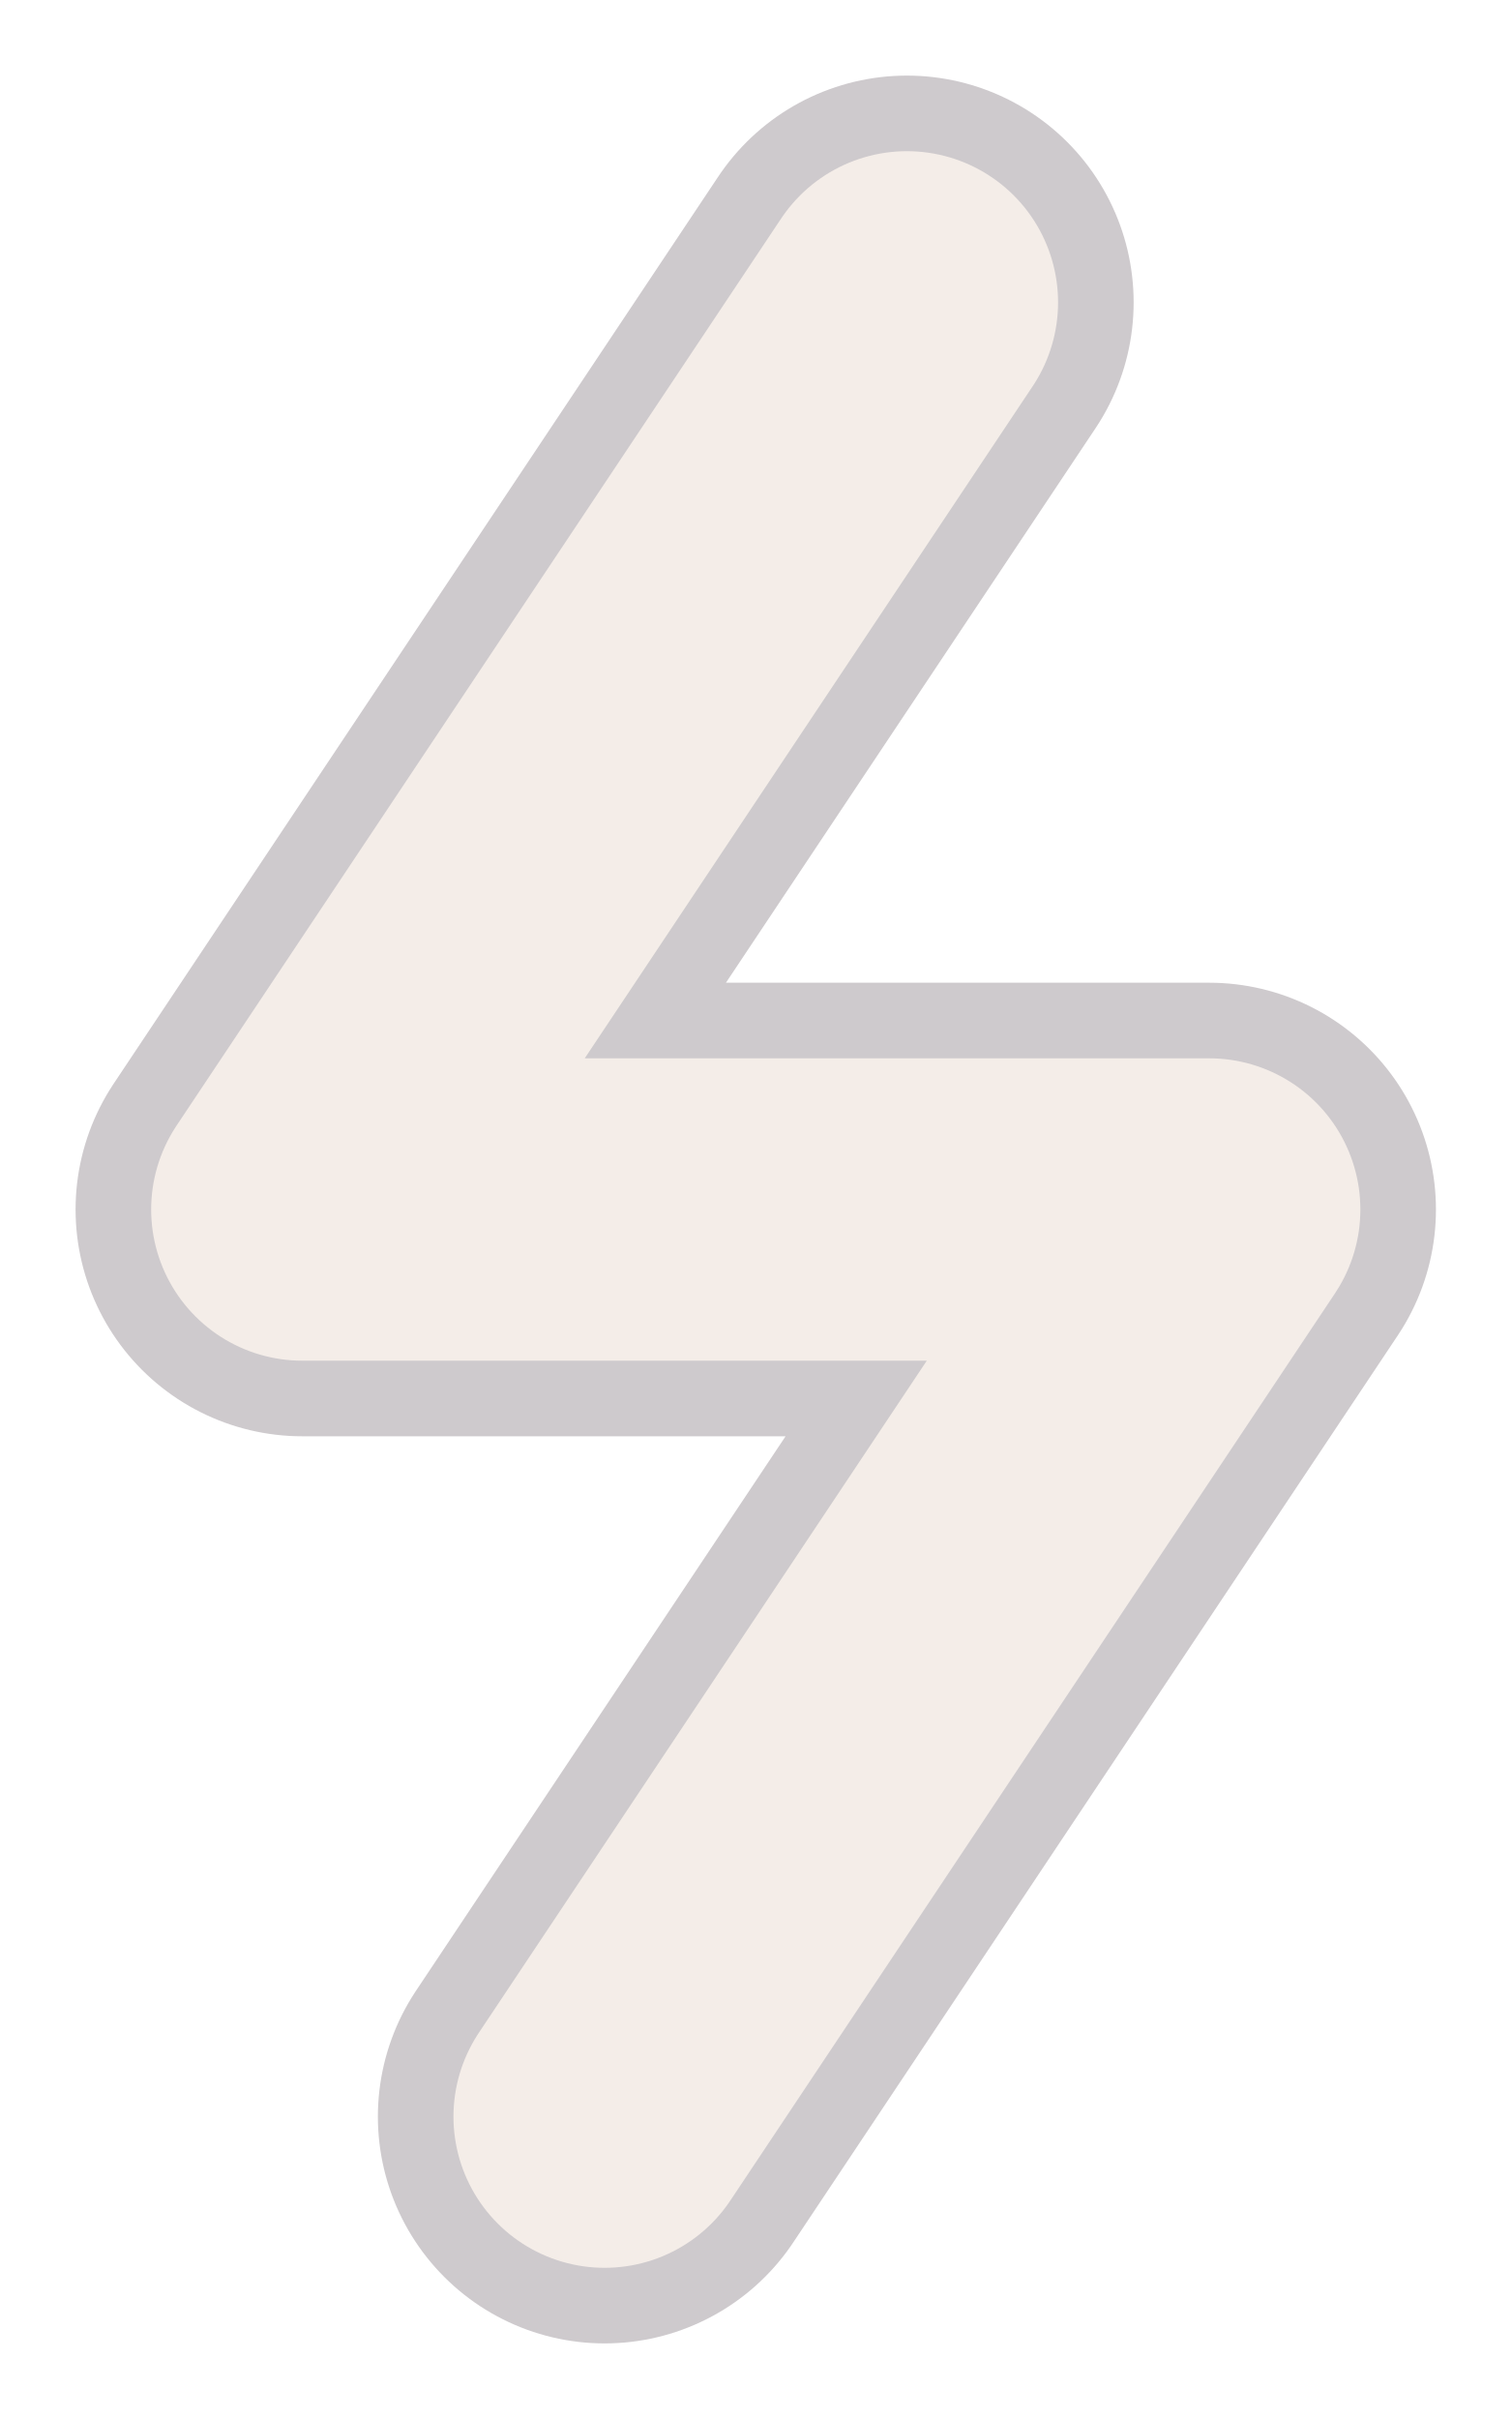
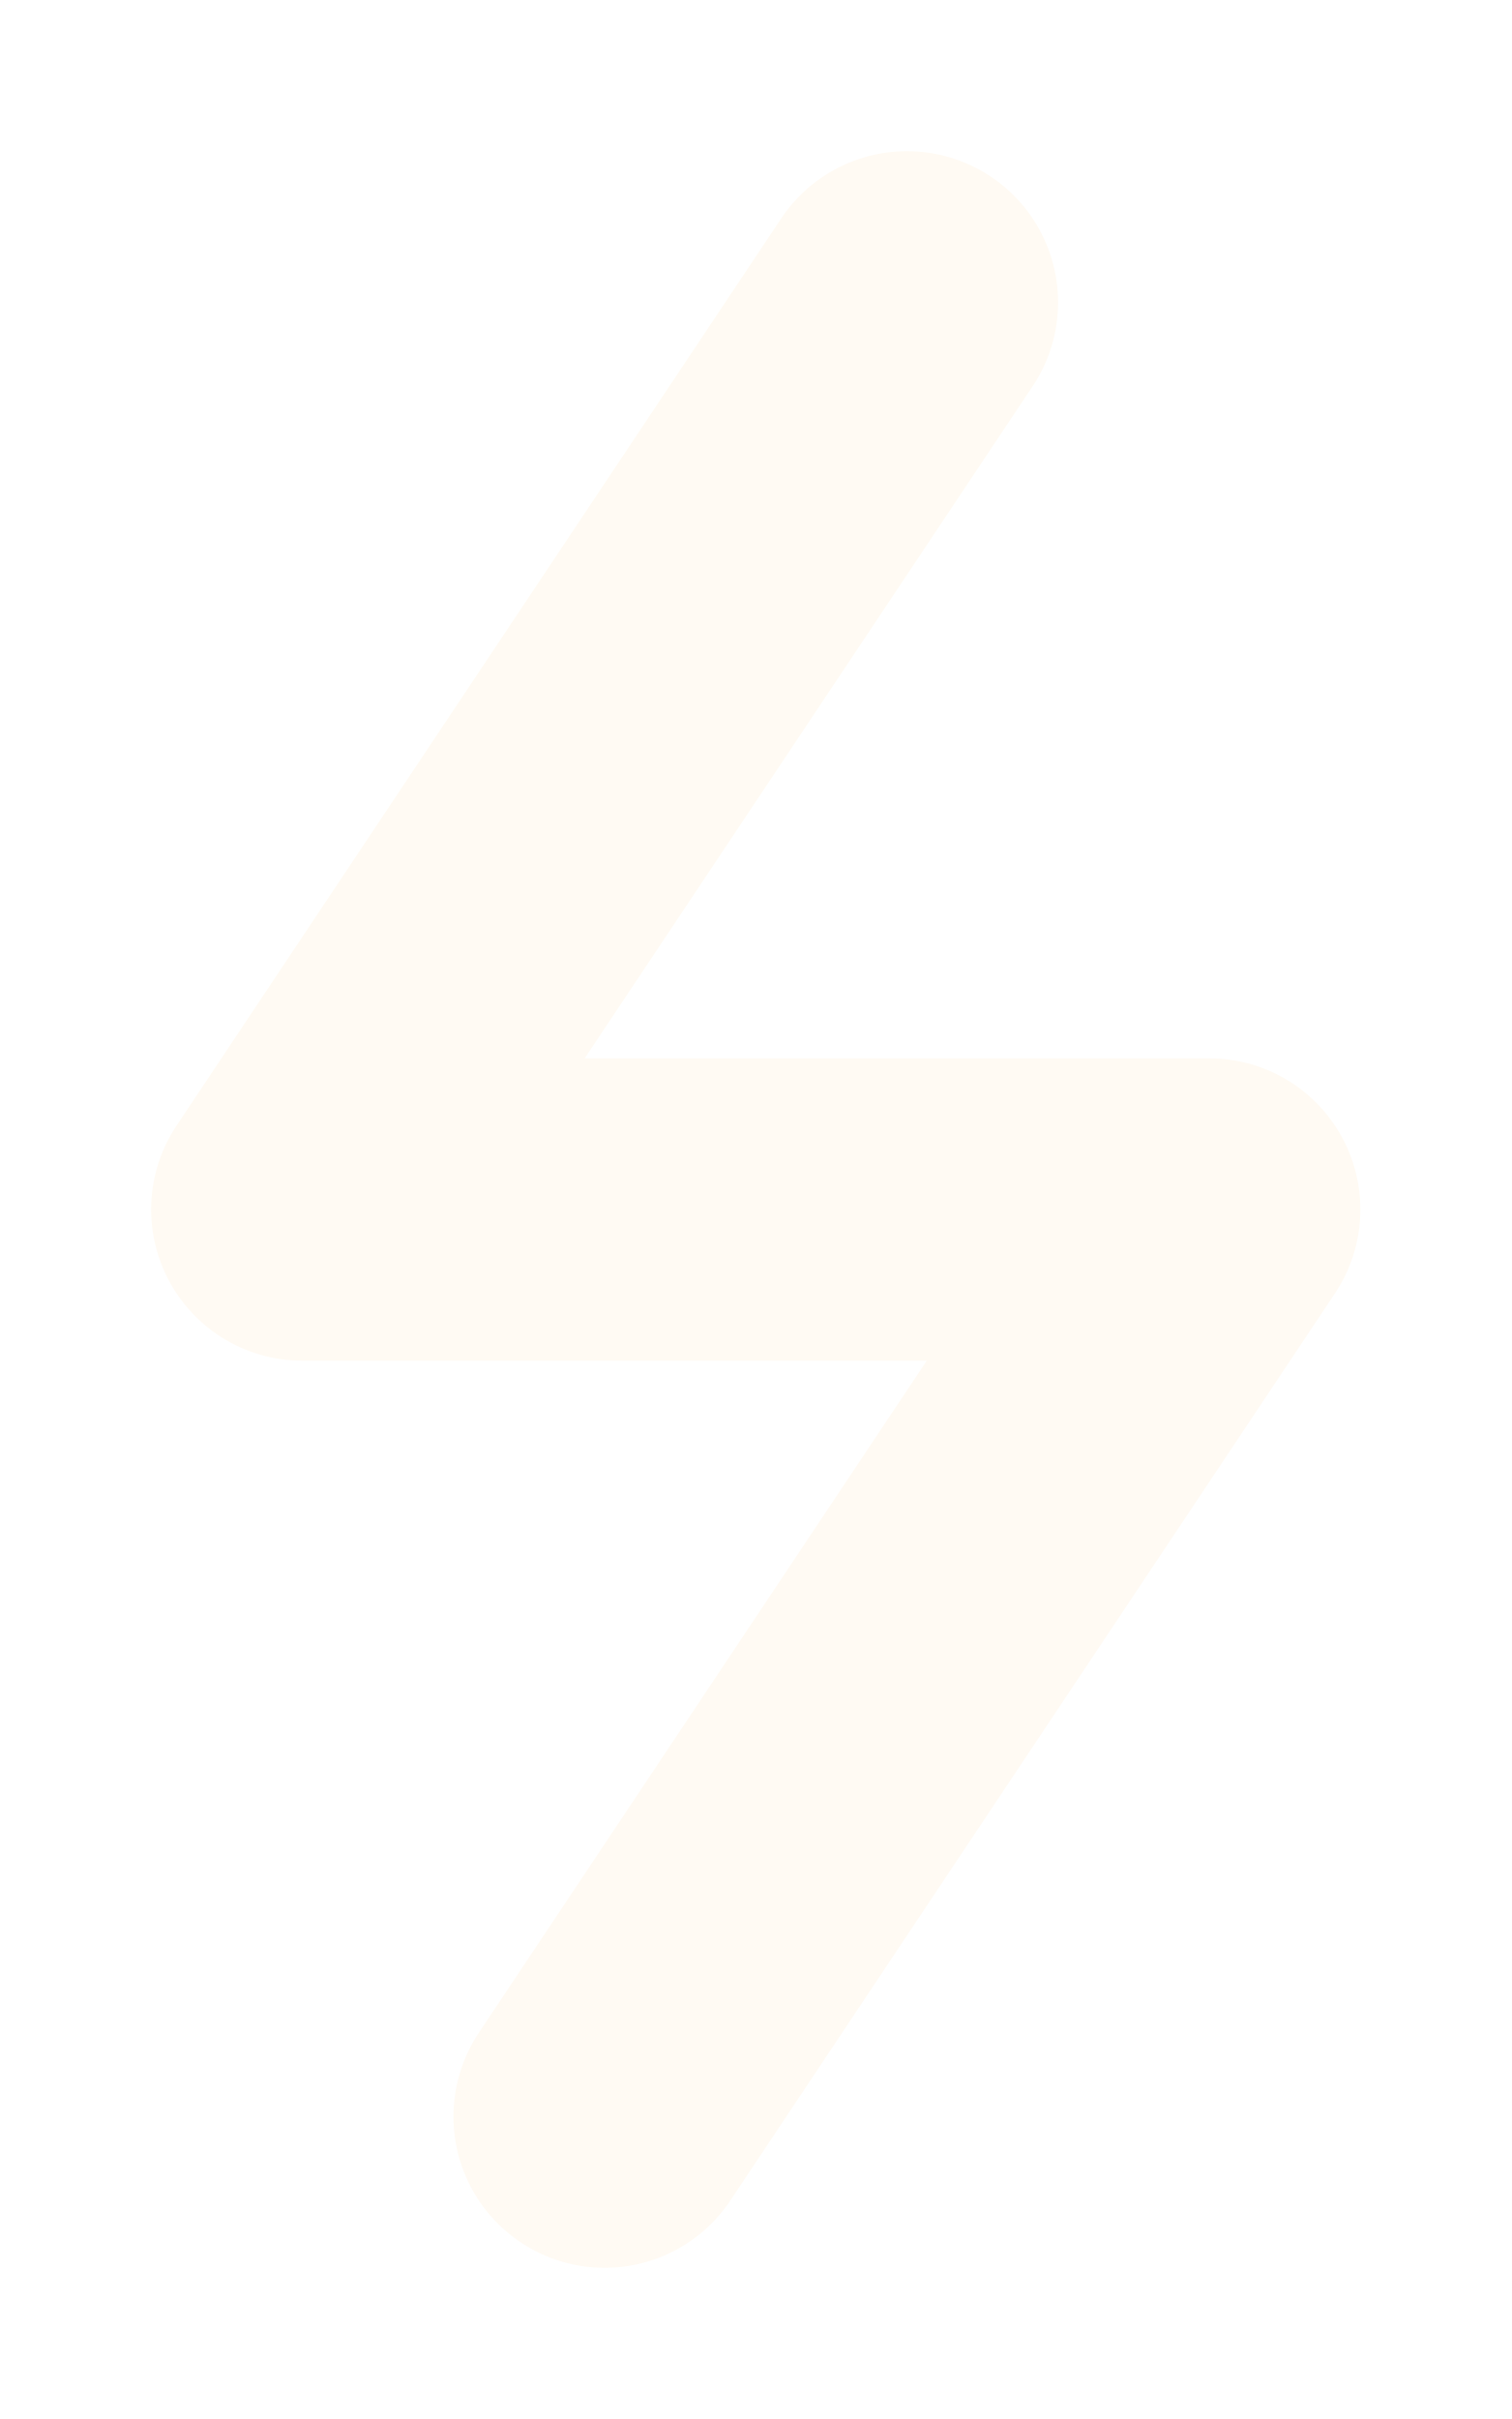
<svg xmlns="http://www.w3.org/2000/svg" width="10" height="16" viewBox="0 0 10 16" fill="none">
-   <path d="M6 2L2 8H8L4 14" stroke="#cecacd" stroke-width="3" stroke-linecap="round" stroke-linejoin="round" />
-   <path d="M6 2L2 8H8L4 14" stroke="#f4ede8" stroke-width="2" stroke-linecap="round" stroke-linejoin="round" />
+   <path d="M6 2L2 8H8L4 14" stroke="#fffaf3" stroke-width="2" stroke-linecap="round" stroke-linejoin="round" />
</svg>
